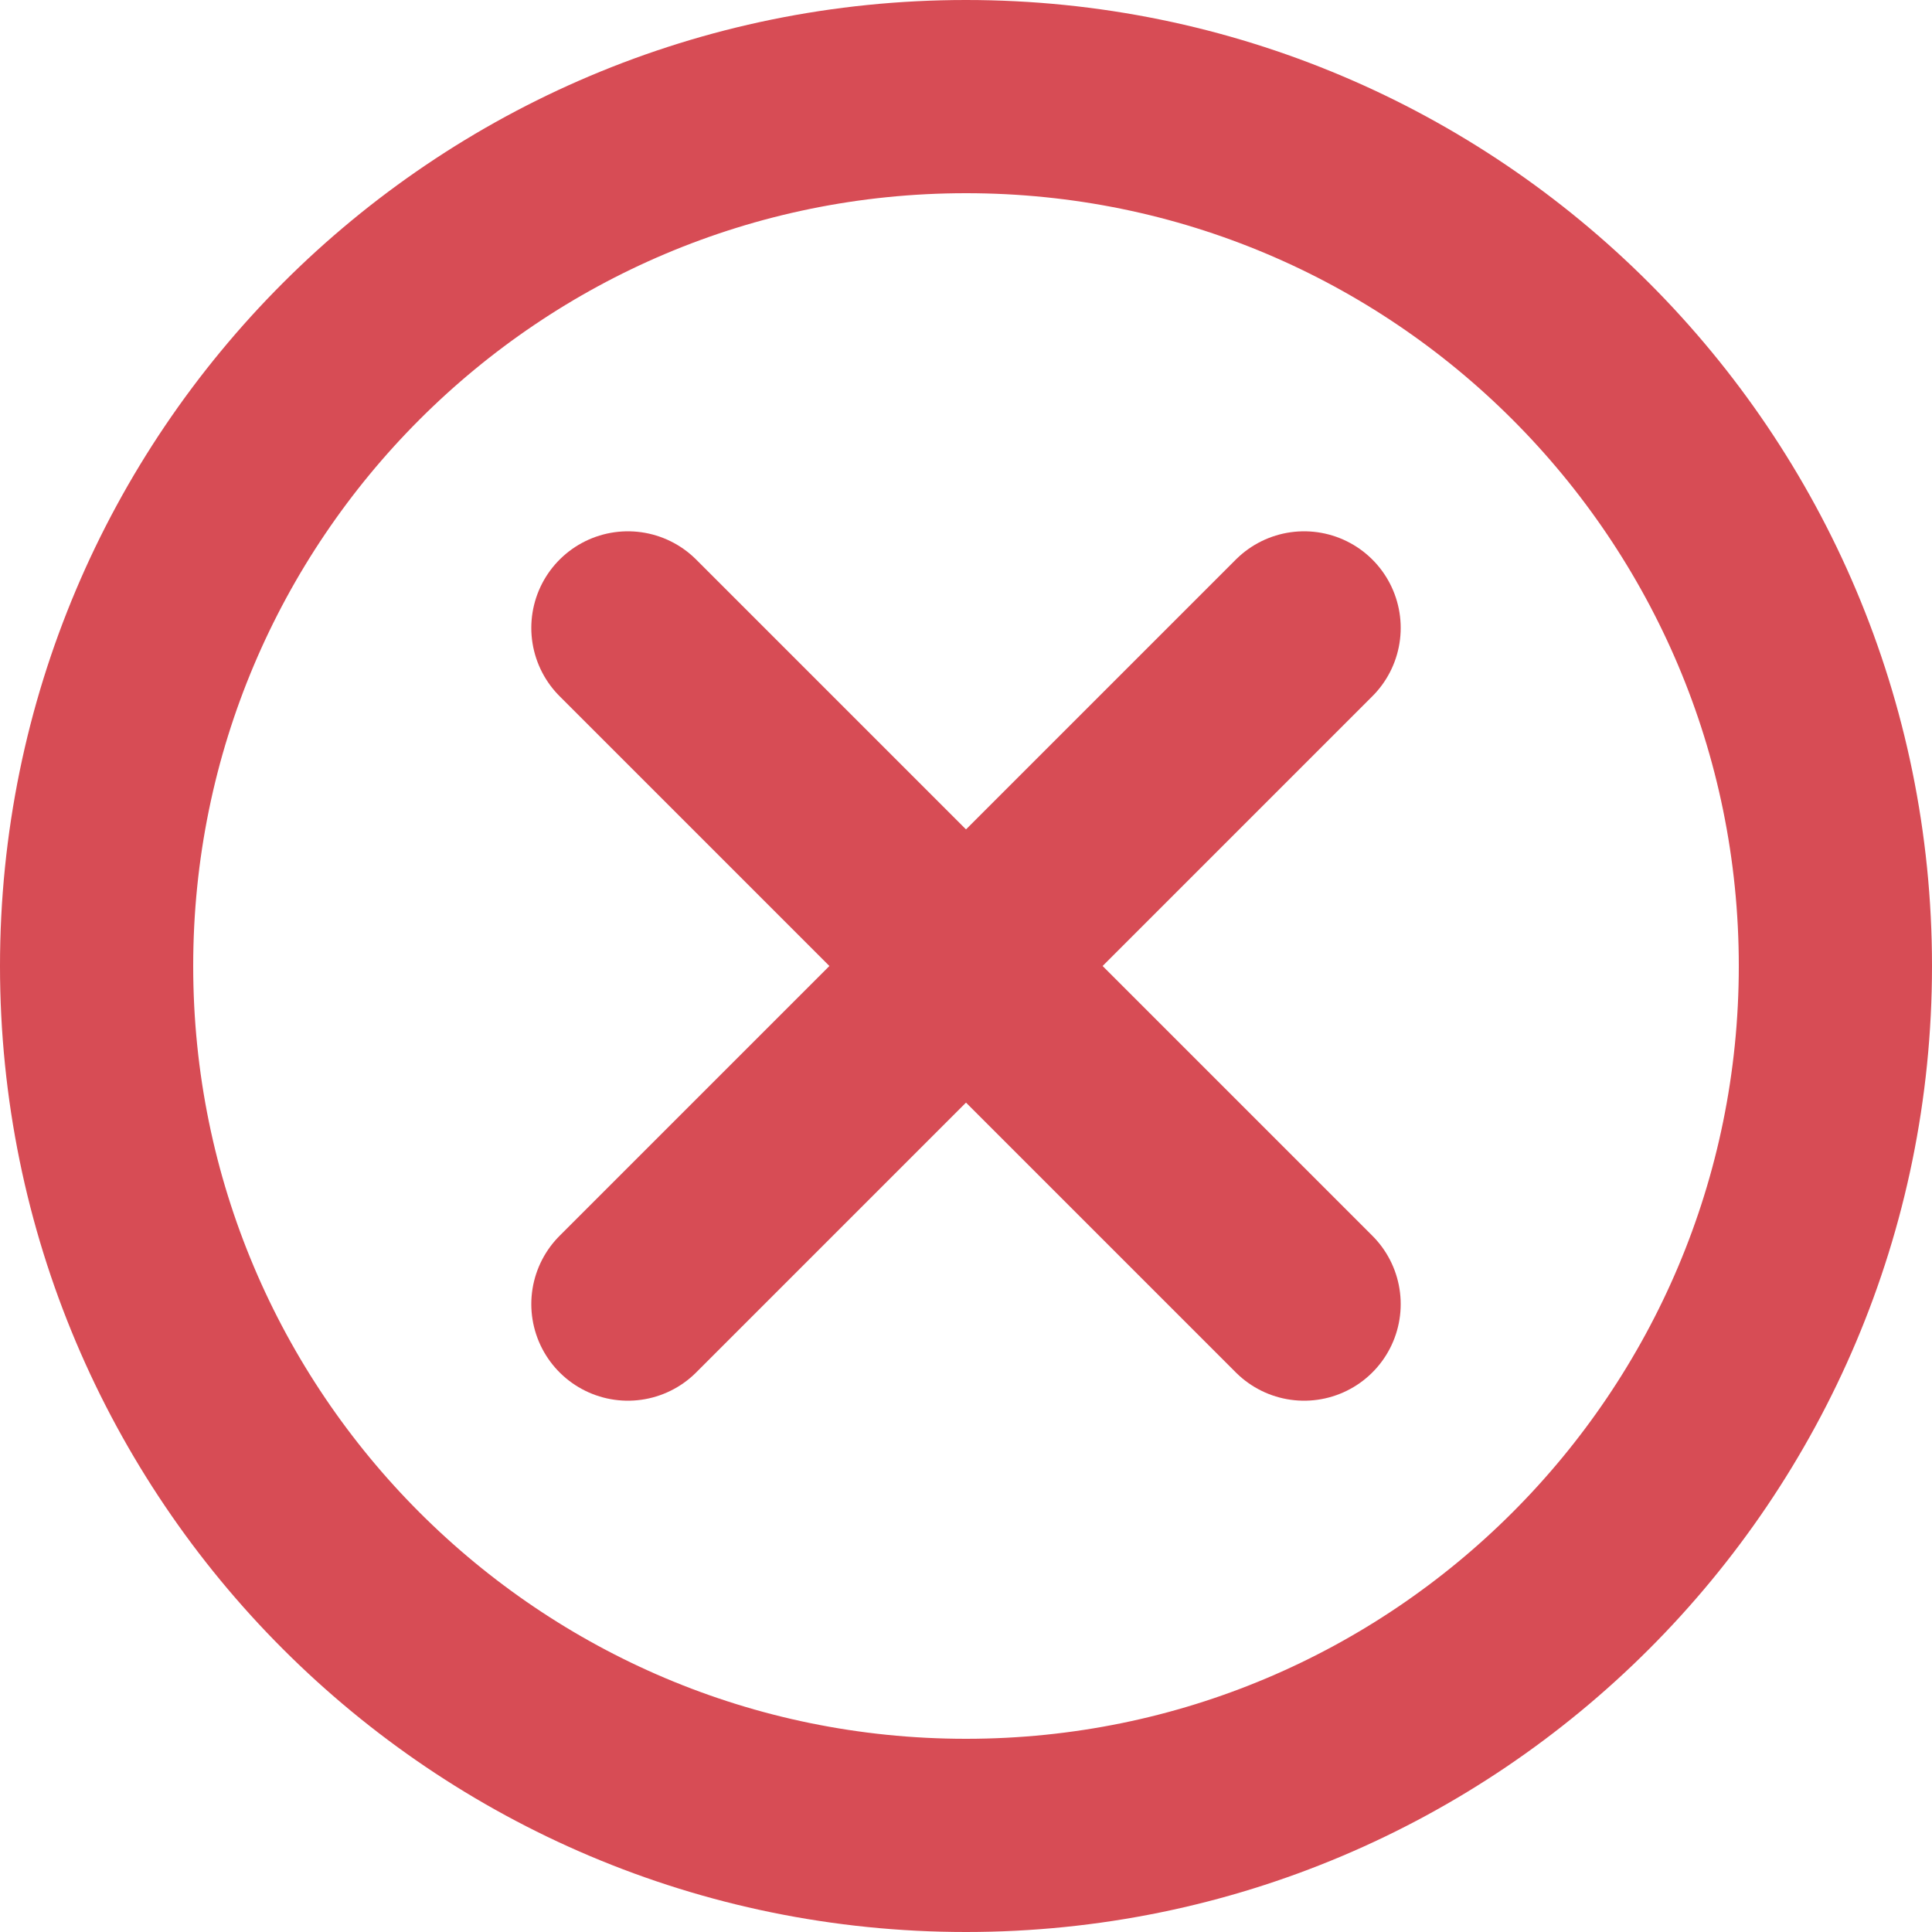
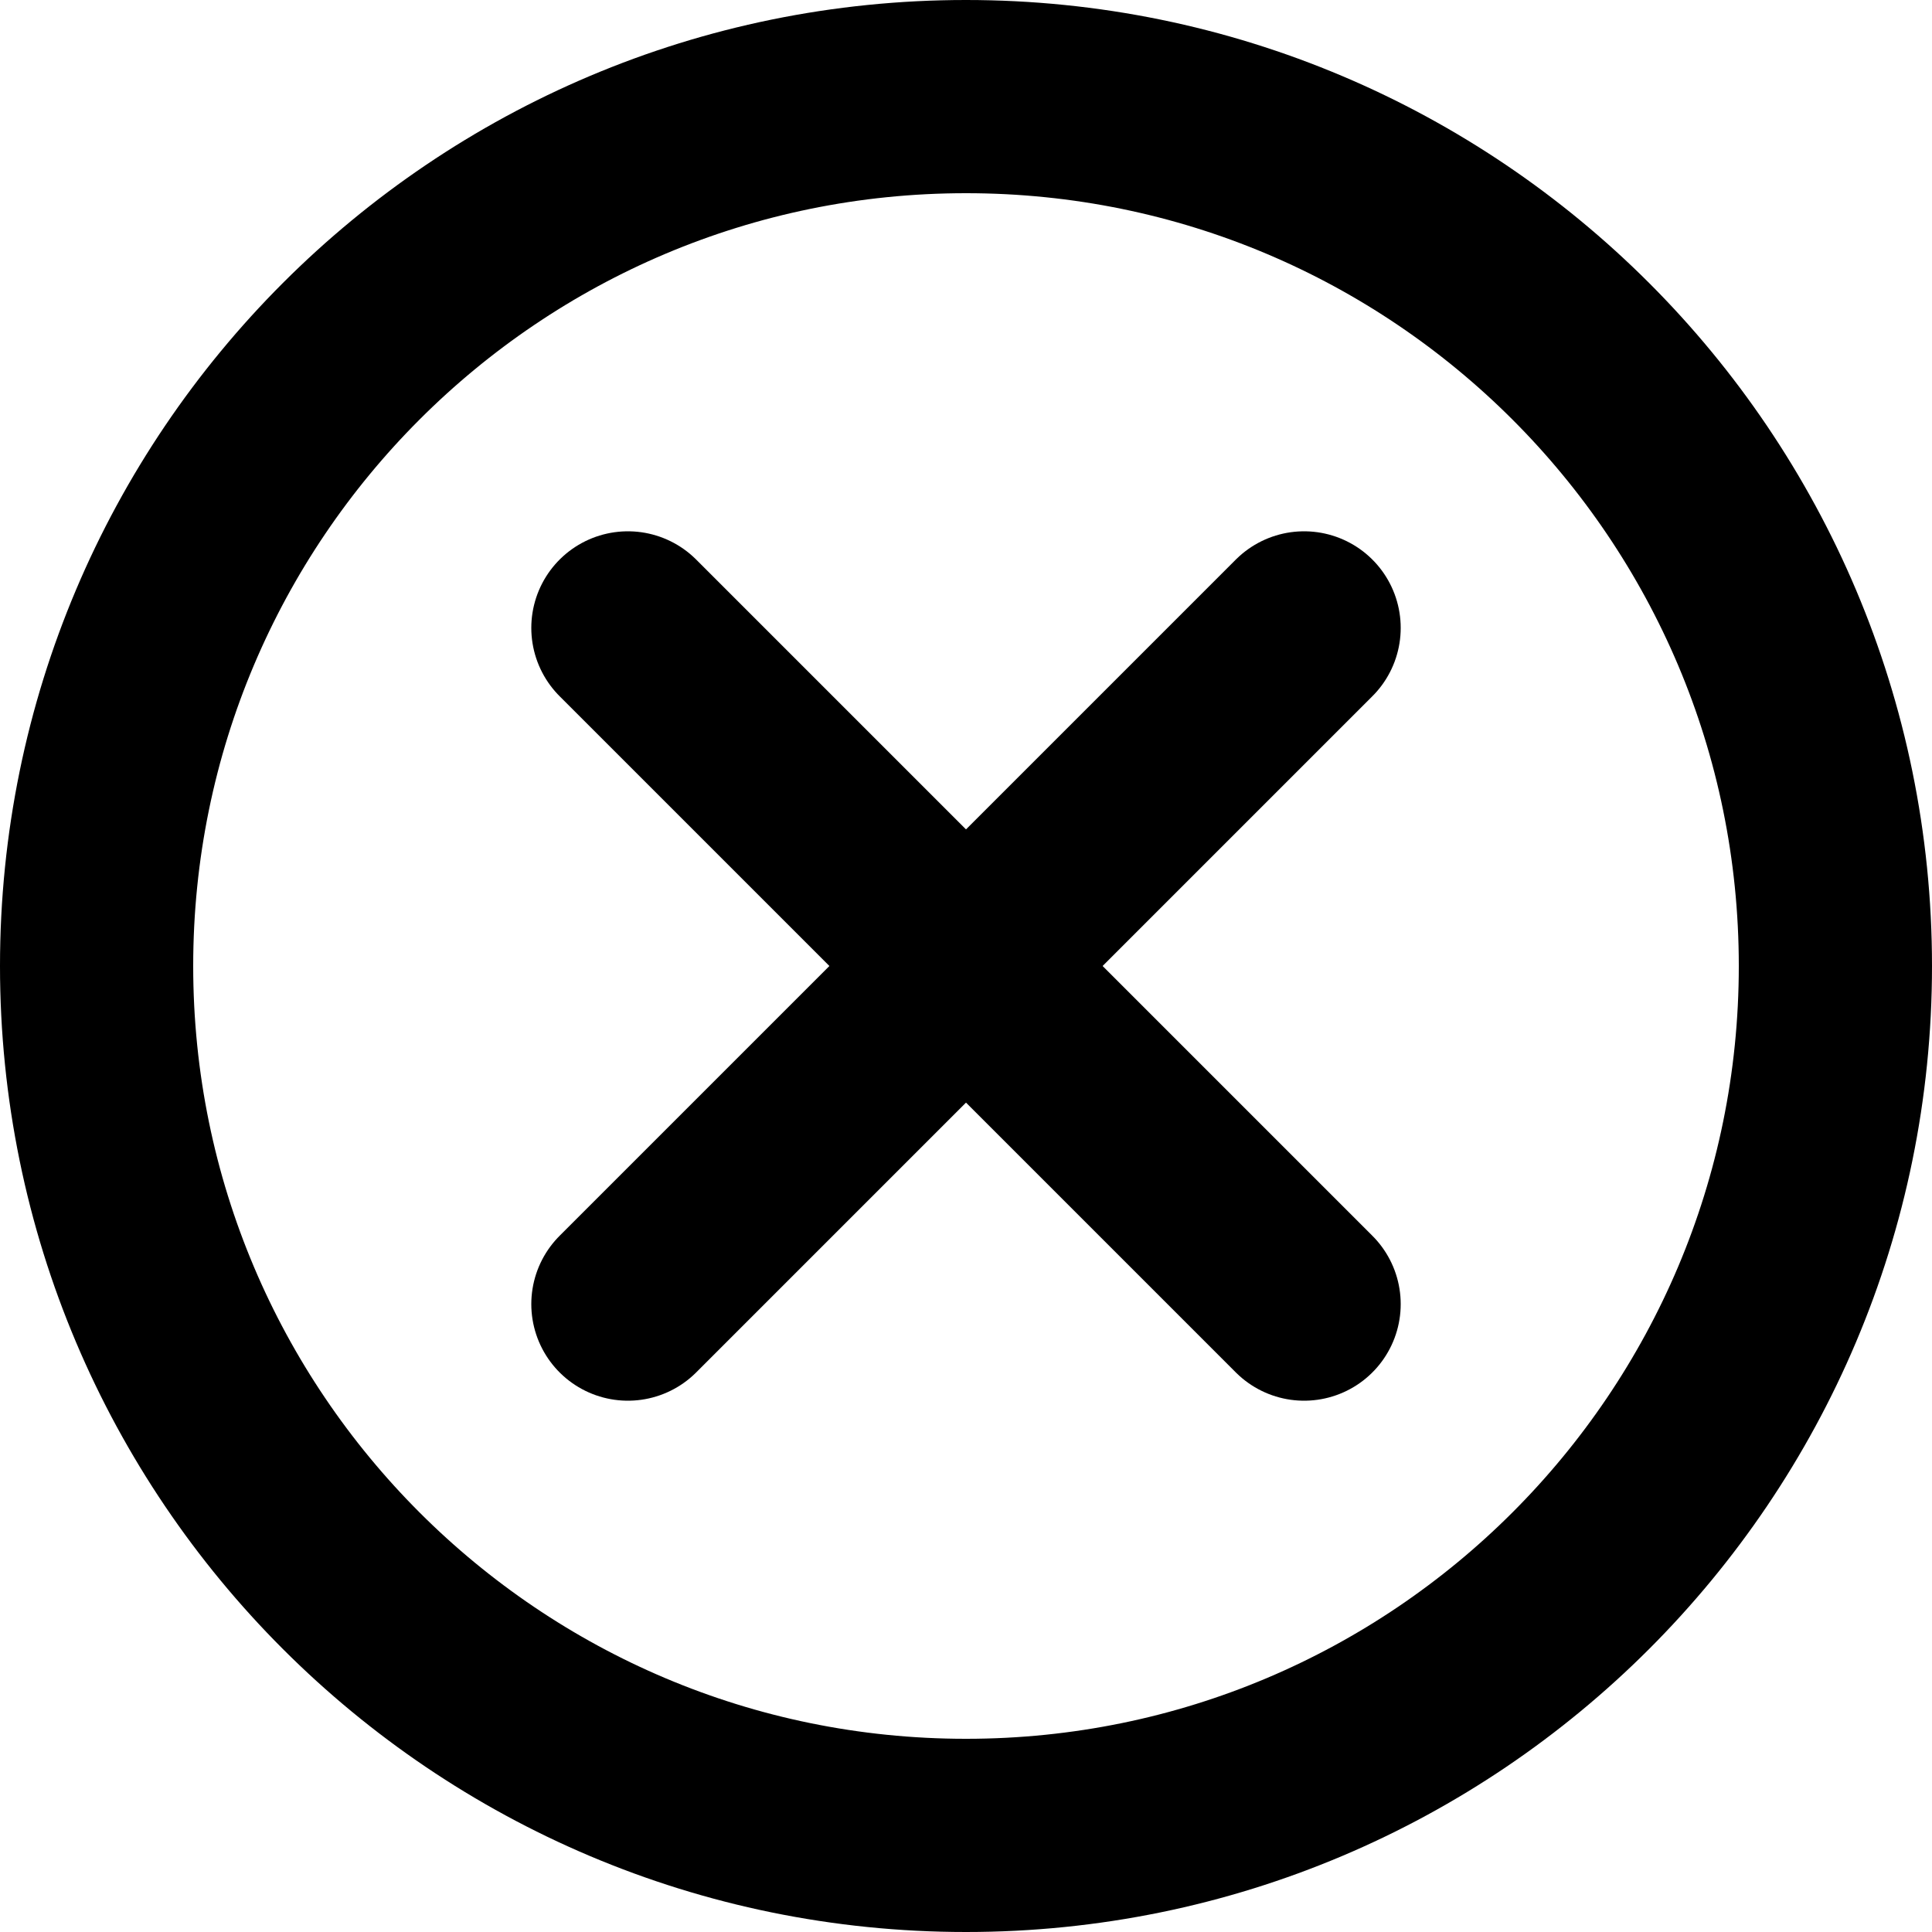
<svg xmlns="http://www.w3.org/2000/svg" width="20" height="20" viewBox="0 0 20 20" fill="none">
-   <rect x="1" y="1" width="18" height="18" rx="9" stroke="#D74C55" stroke-width="2" />
-   <path d="M6.5 6.5L13.5 13.5" stroke="#D74C55" stroke-width="2" stroke-linecap="round" />
-   <path d="M6.5 13.5L13.5 6.5" stroke="#D74C55" stroke-width="2" stroke-linecap="round" />
+   <rect x="1" y="1" width="18" height="18" rx="9" stroke="currentColor" stroke-width="2" />
+   <path d="M6.5 6.5L13.5 13.5" stroke="currentColor" stroke-width="2" stroke-linecap="round" />
+   <path d="M6.5 13.5L13.5 6.5" stroke="currentColor" stroke-width="2" stroke-linecap="round" />
</svg>
